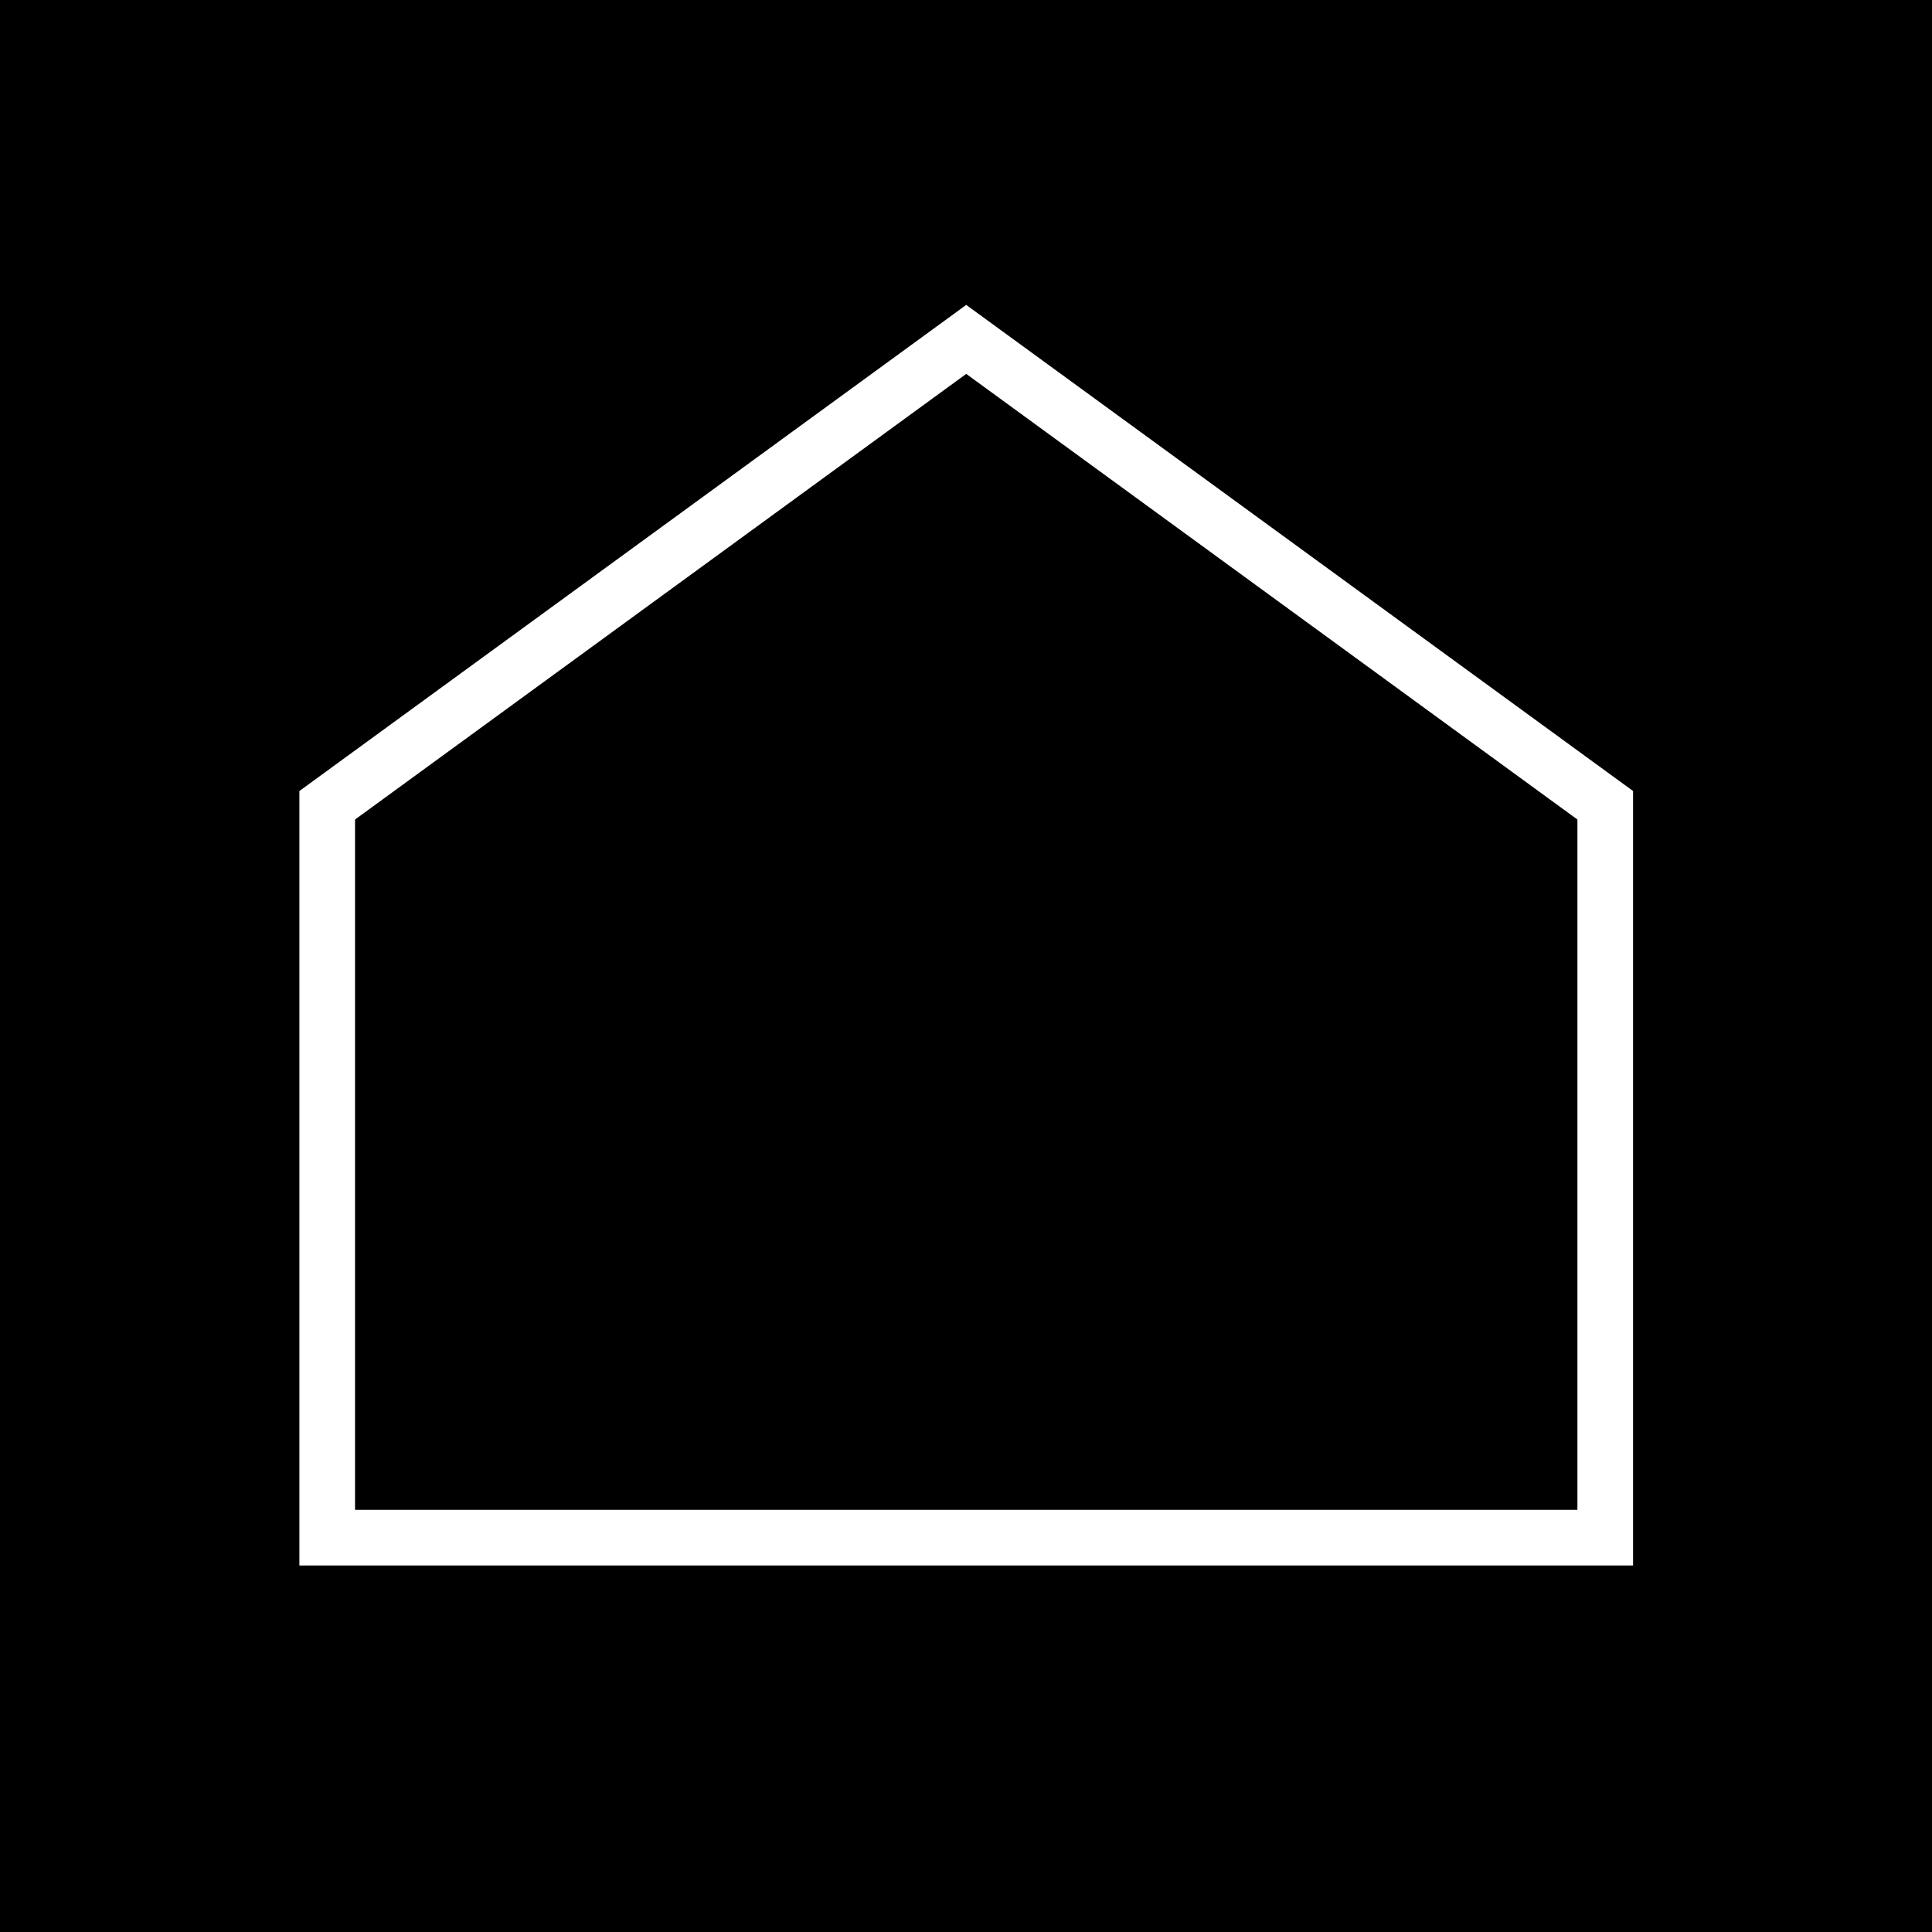
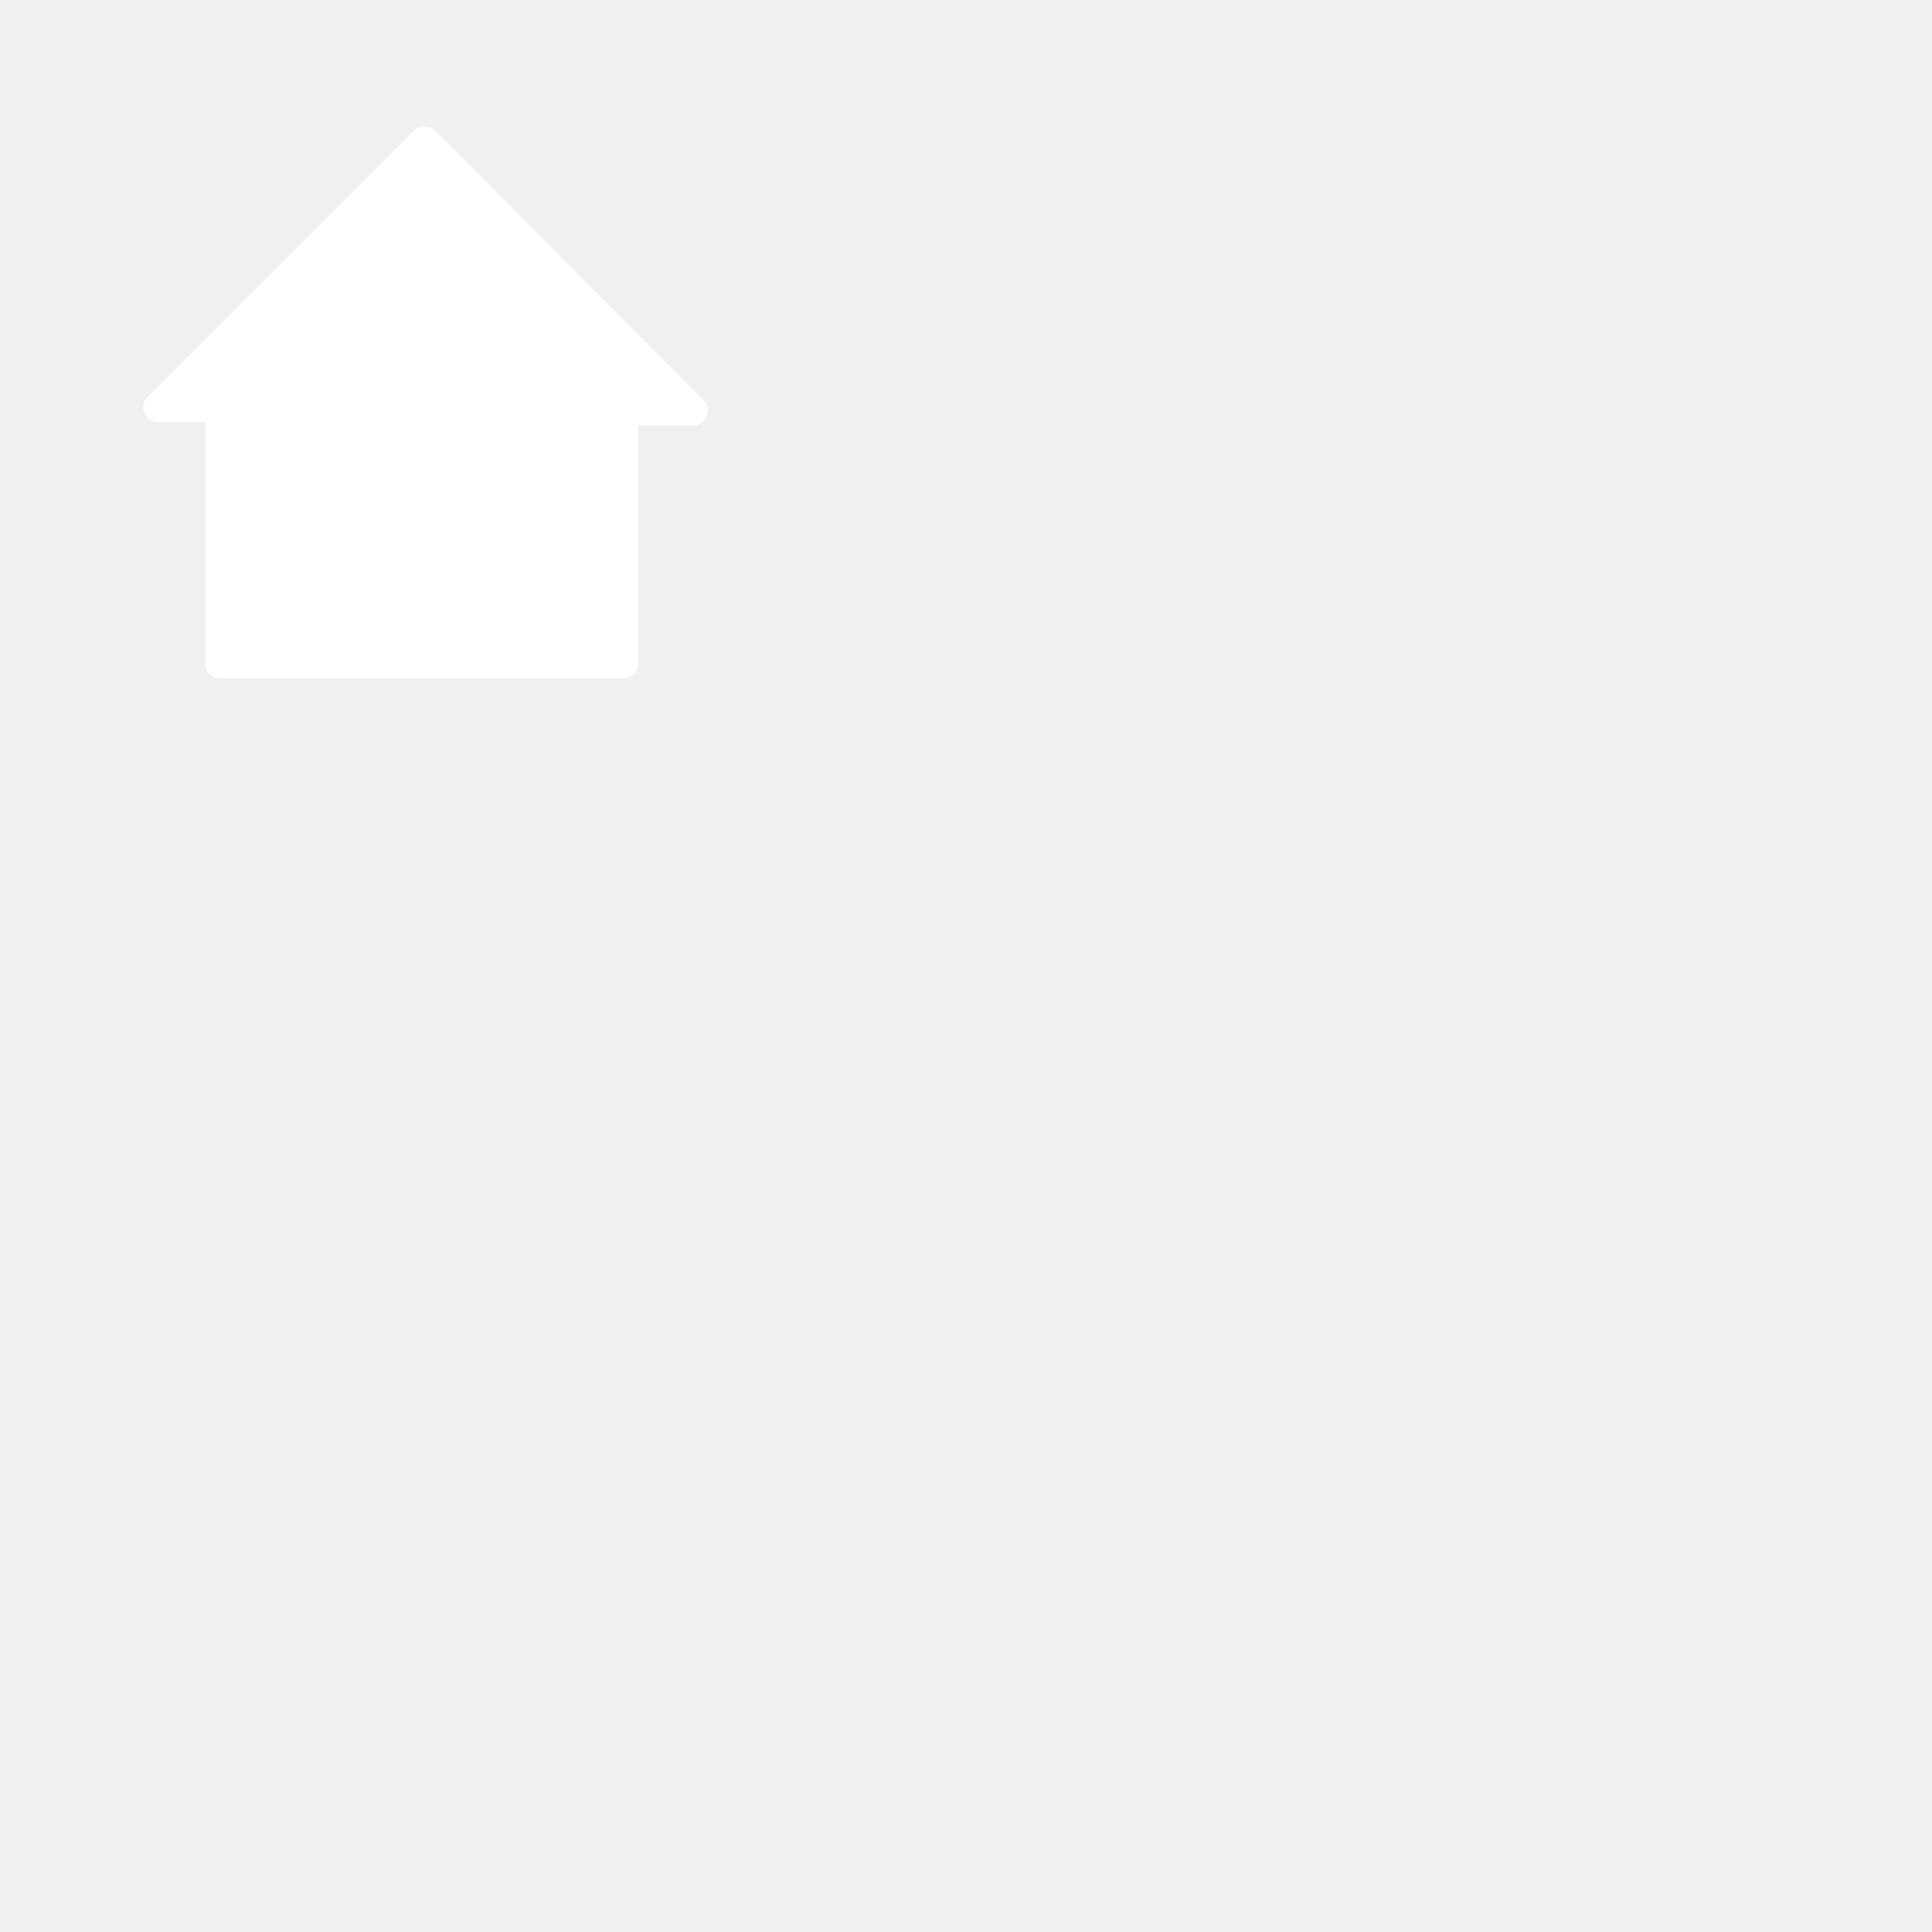
- <svg xmlns="http://www.w3.org/2000/svg" version="1.1" x="0px" y="0px" viewBox="0 0 420.1 420.1" style="enable-background:new 0 0 420.1 420.1;" xml:space="preserve">
+ <svg xmlns="http://www.w3.org/2000/svg" xmlns:xlink="http://www.w3.org/1999/xlink" version="1.1" x="0px" y="0px" viewBox="0 0 420.1 420.1" style="enable-background:new 0 0 420.1 420.1; width: 225%" xml:space="preserve">
  <style type="text/css">
- 	.st0{fill:#FFFFFF;}
+ 	.st0-checkin{clip-path:url(#SVGID_2_);fill:#FFFFFF;}
</style>
-   <g id="Layer_1">
-     <rect x="0" width="420.1" height="420.1" />
-     <path class="st0" d="M355.1,340.4h-290V172l145-105.7l145,105.7V340.4z M77.2,328.3H343V178.2L210.1,81.3L77.2,178.2V328.3z" />
+   <g>
+     <defs>
+       <rect id="SVGID_1_" width="185" height="185" />
+     </defs>
+     <clipPath id="SVGID_2_">
+       <use xlink:href="#SVGID_1_" style="overflow:visible;" />
+     </clipPath>
+     <path class="st0-checkin" d="M47.1,91.8L47.1,91.8L47.1,91.8z M135.6,147.5H47.8c-1.8,0-3.2-1.4-3.2-3.2V91.8l-10.2,0c-1.3,0-2.5-0.8-3-2   c-0.5-1.2-0.2-2.6,0.7-3.5l57.9-57.9c0.6-0.6,1.4-0.9,2.3-0.9h0c0.9,0,1.7,0.3,2.3,0.9L153,87c0.9,0.9,1.2,2.3,0.7,3.5   c-0.5,1.2-1.7,2-3,2h-11.9v51.8C138.8,146,137.4,147.5,135.6,147.5" />
  </g>
-   <g id="Layer_2">
- </g>
-   <g id="Layer_3">
- </g>
-   <g id="Layer_4">
- </g>
-   <g id="Layer_5">
- </g>
-   <g id="Layer_6">
- </g>
-   <g id="Layer_7">
- </g>
-   <g id="Layer_8">
- </g>
</svg>
